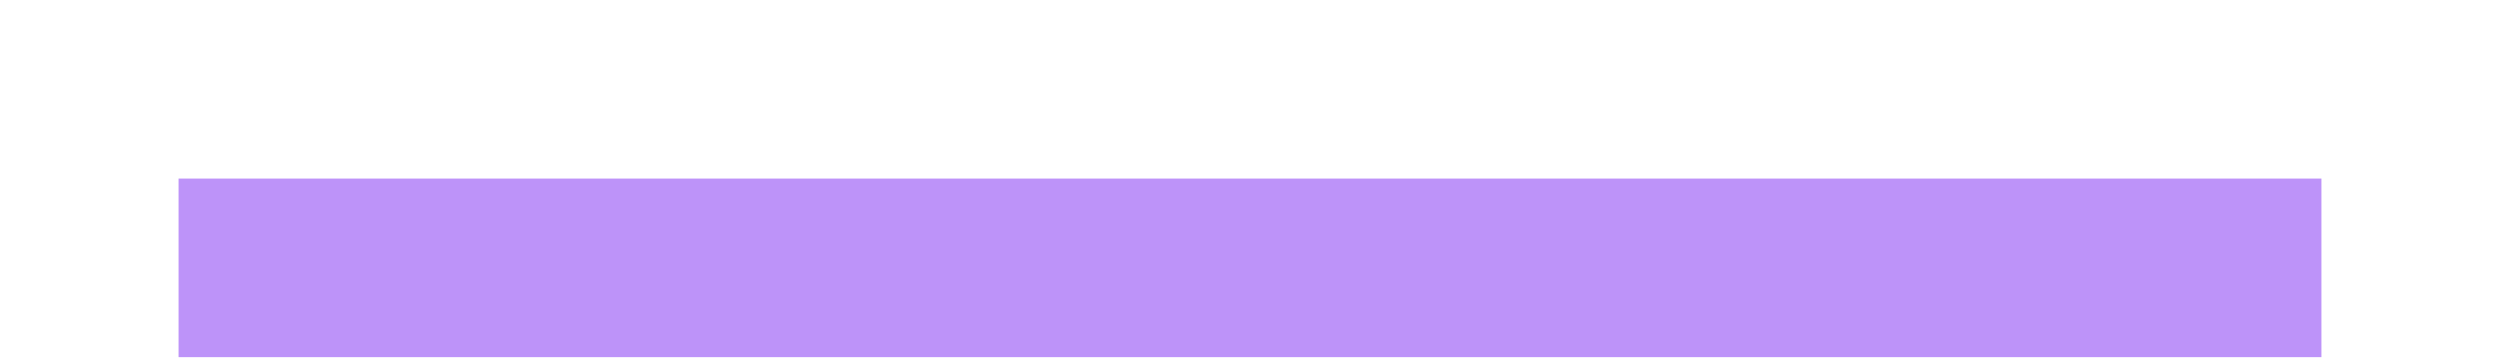
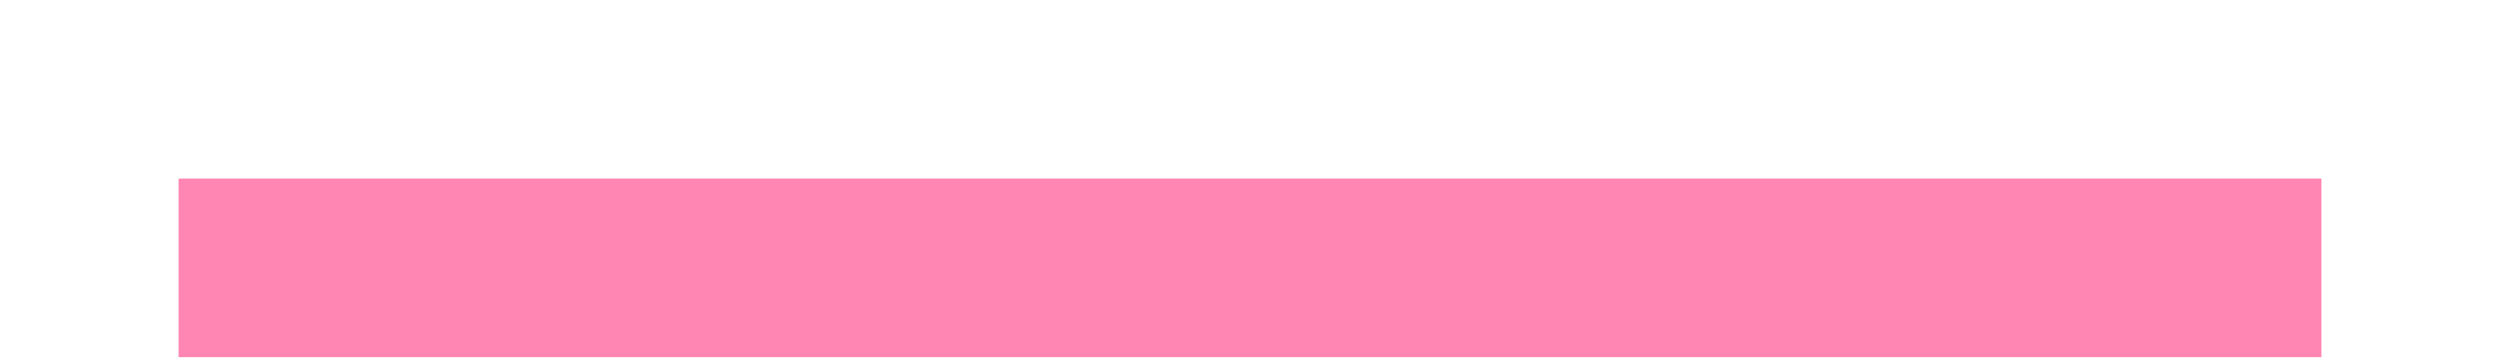
<svg xmlns="http://www.w3.org/2000/svg" xmlns:ns1="http://www.openswatchbook.org/uri/2009/osb" style="display:inline;enable-background:new" version="1.0" id="svg11300" height="4" width="28">
  <defs id="defs3">
    <linearGradient ns1:paint="solid" id="selected_bg_color">
      <stop id="stop4137" offset="0" style="stop-color:#5294e2;stop-opacity:1;" />
    </linearGradient>
  </defs>
  <g transform="translate(0,-296)" id="layer1" style="display:inline">
-     <rect y="298" x="2" height="2" width="24" id="rect4270-9" style="opacity:1;fill:#bd93f9;fill-opacity:1;stroke:none" />
+     <rect y="298" x="2" height="2" width="24" id="rect4270-9" style="opacity:1;fill:#ff85b3;fill-opacity:1;stroke:none" />
  </g>
</svg>
